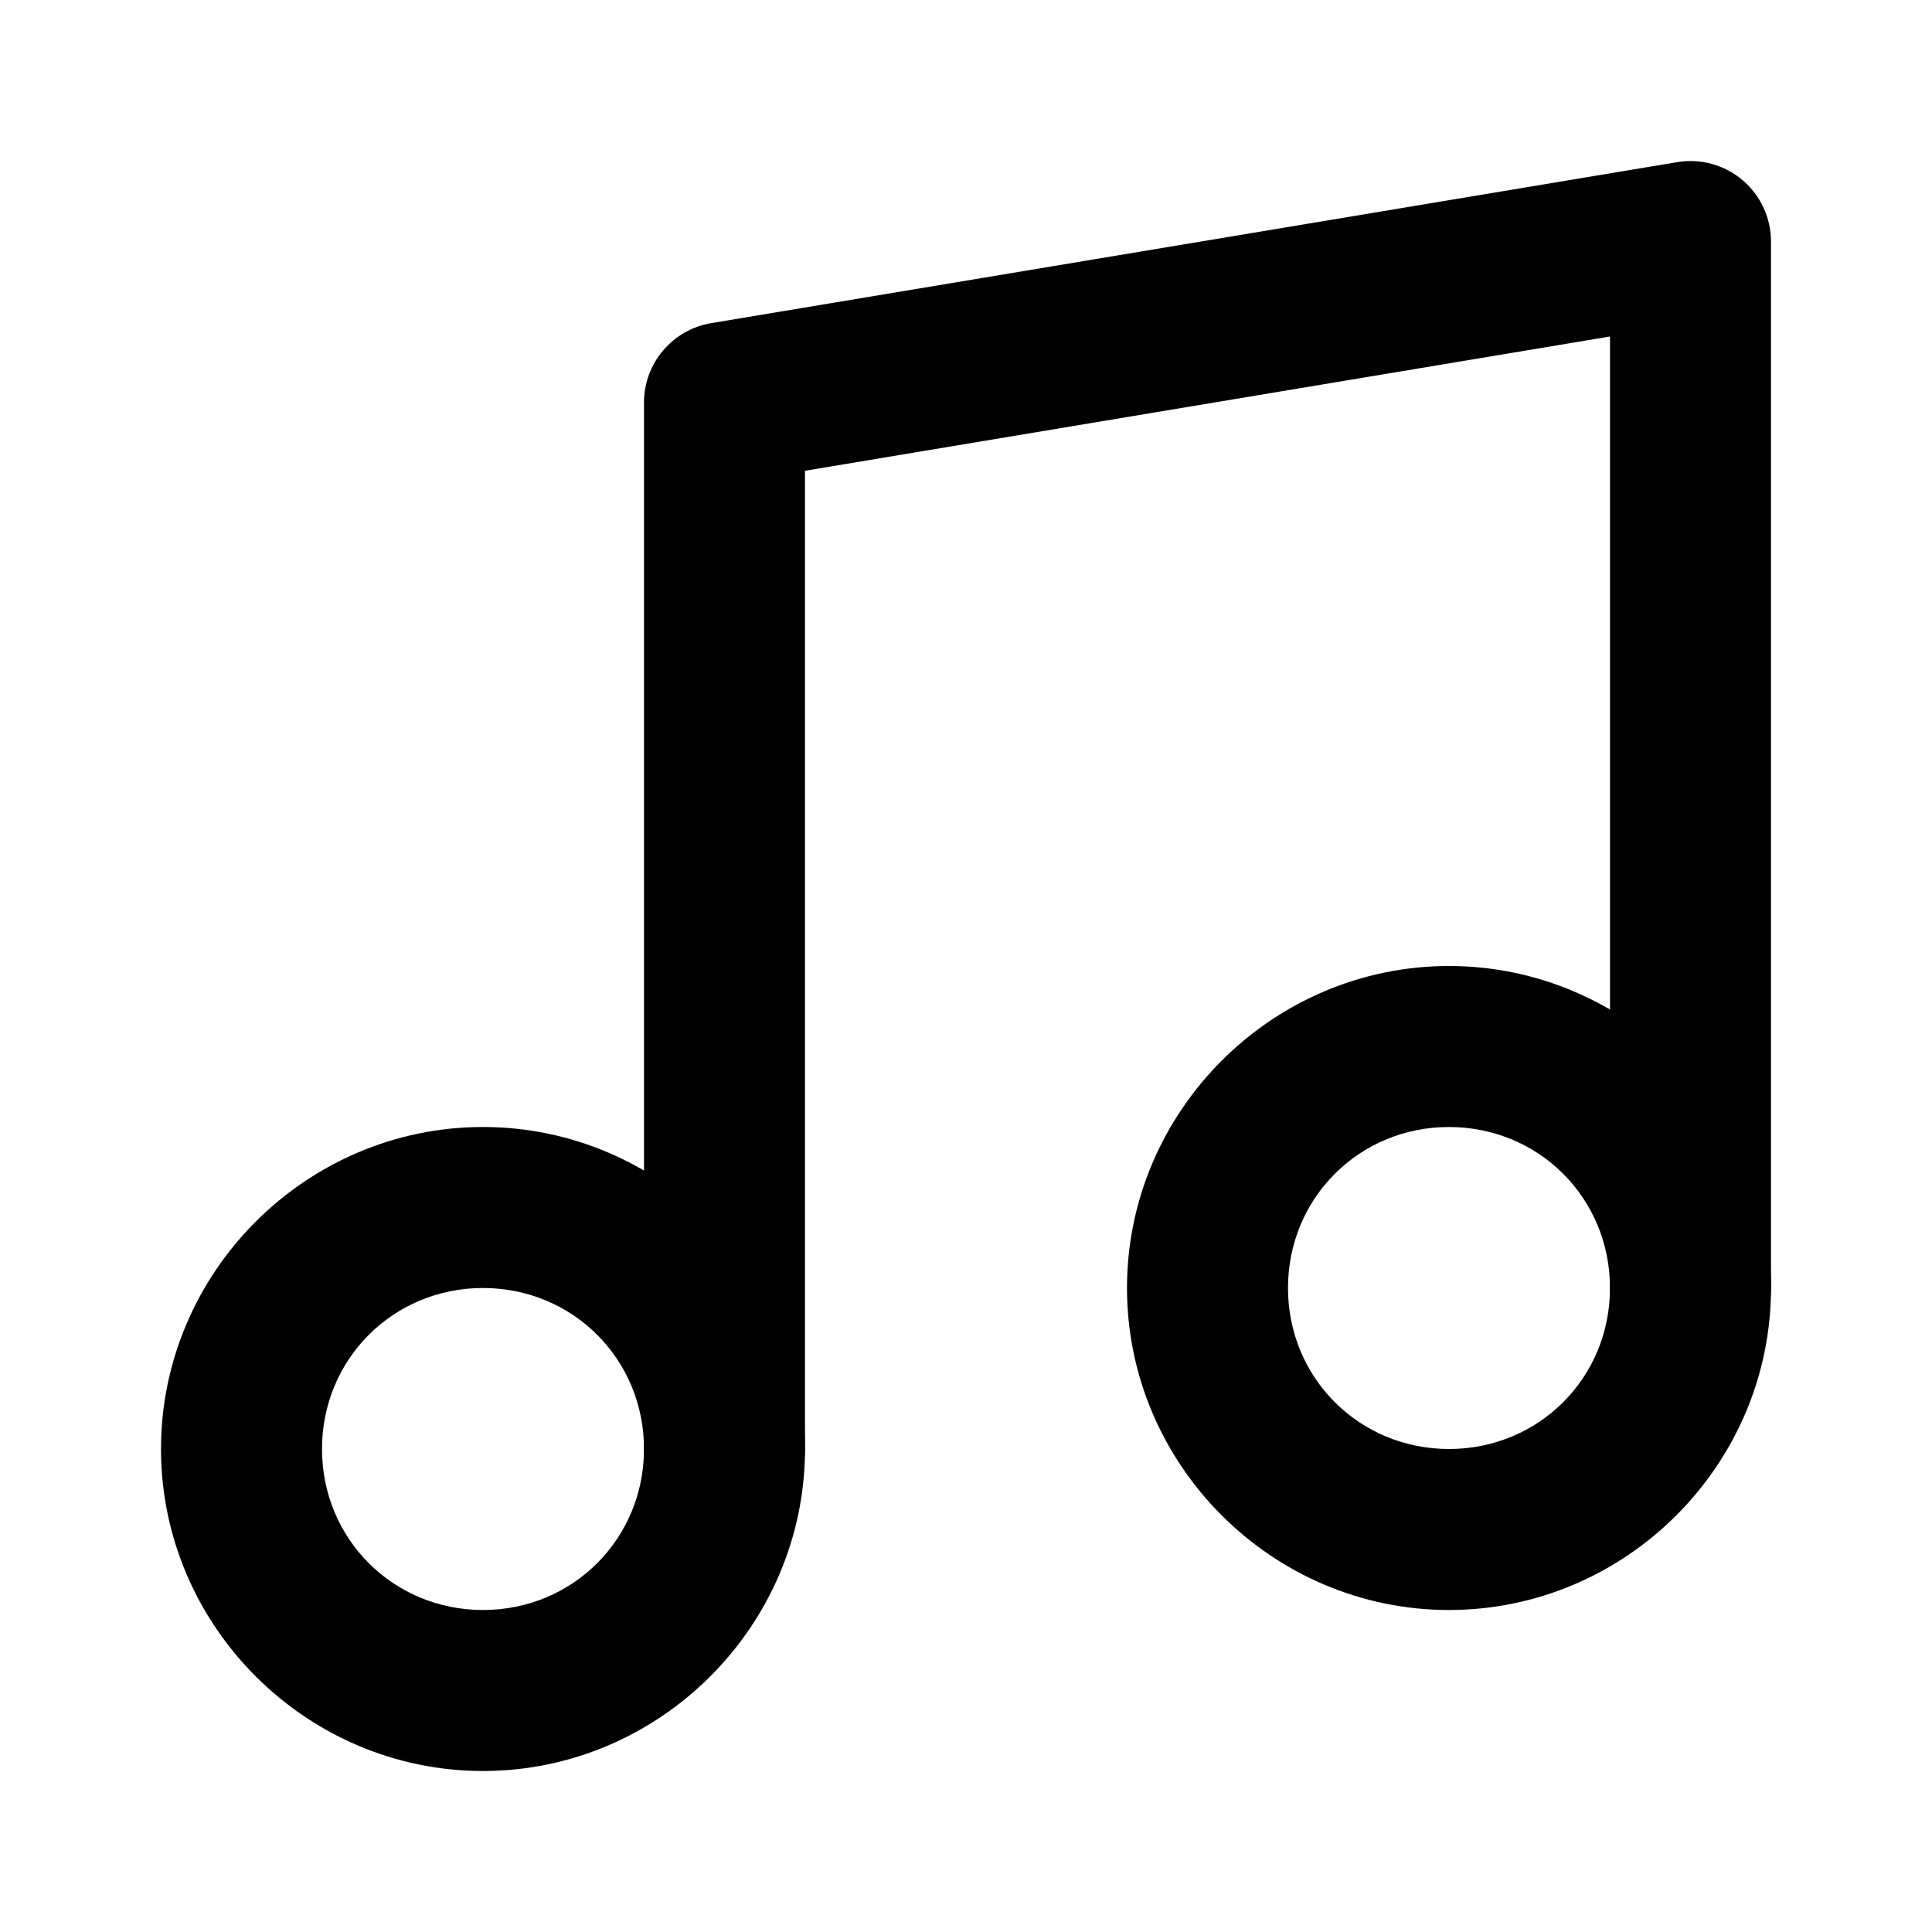
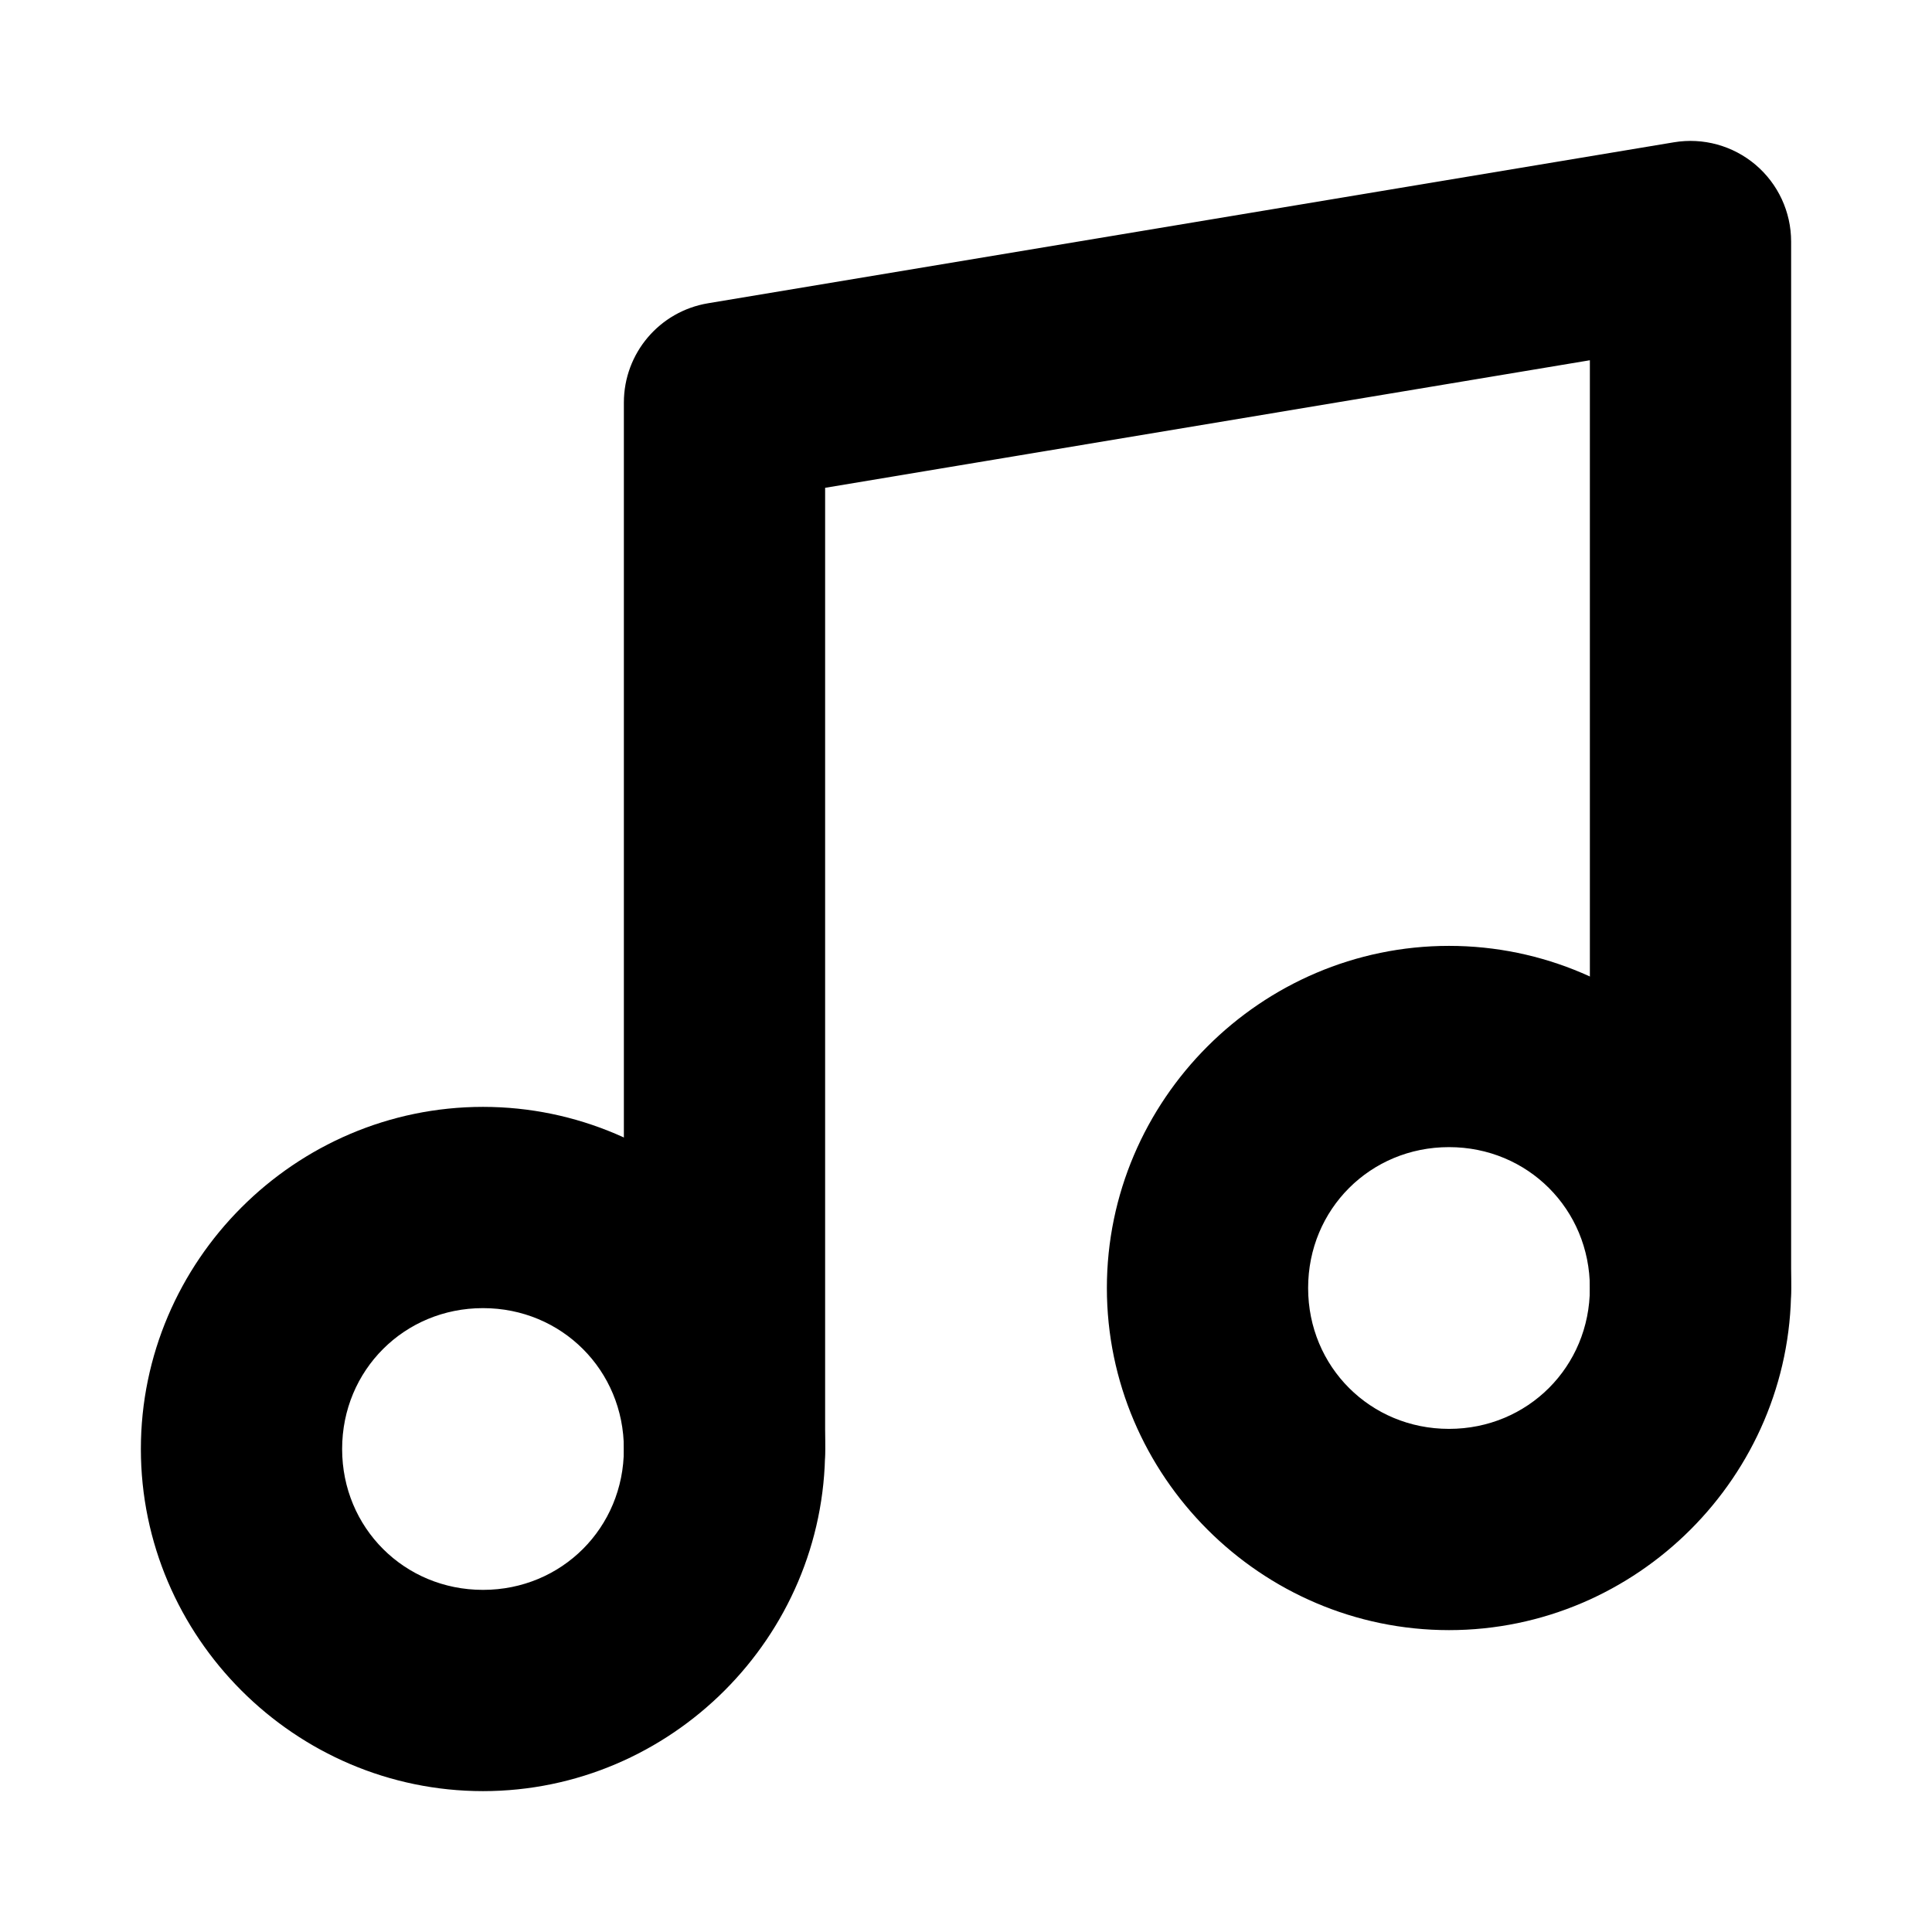
- <svg xmlns="http://www.w3.org/2000/svg" viewBox="0 0 24 24" width="24" height="24" version="1.1" id="svg2">
-   <defs id="defs2" />
-   <path style="baseline-shift:baseline;display:inline;overflow:visible;vector-effect:none;stroke-linecap:round;stroke-linejoin:round;enable-background:accumulate;stop-color:#000000;stop-opacity:1;opacity:1" d="m 20.836,2.014 -12,2 A 1,1 0 0 0 8,5 v 13 a 1,1 0 0 0 1,1 1,1 0 0 0 1,-1 V 5.848 L 20,4.18 V 16 a 1,1 0 0 0 1,1 1,1 0 0 0 1,-1 V 3 A 1,1 0 0 0 20.836,2.014 Z" id="path1" />
-   <path style="baseline-shift:baseline;display:inline;overflow:visible;vector-effect:none;enable-background:accumulate;stop-color:#000000;stop-opacity:1;opacity:1" d="m 6,14 c -2.197,0 -4,1.803 -4,4 0,2.197 1.803,4 4,4 2.197,0 4,-1.803 4,-4 0,-2.197 -1.803,-4 -4,-4 z m 0,2 c 1.116,0 2,0.884 2,2 0,1.116 -0.884,2 -2,2 -1.116,0 -2,-0.884 -2,-2 0,-1.116 0.884,-2 2,-2 z" id="circle1" />
-   <path style="baseline-shift:baseline;display:inline;overflow:visible;vector-effect:none;enable-background:accumulate;stop-color:#000000;stop-opacity:1;opacity:1" d="m 18,12 c -2.197,0 -4,1.803 -4,4 0,2.197 1.803,4 4,4 2.197,0 4,-1.803 4,-4 0,-2.197 -1.803,-4 -4,-4 z m 0,2 c 1.116,0 2,0.884 2,2 0,1.116 -0.884,2 -2,2 -1.116,0 -2,-0.884 -2,-2 0,-1.116 0.884,-2 2,-2 z" id="circle2" />
+ <svg xmlns="http://www.w3.org/2000/svg" viewBox="0 0 24 24" width="24" height="24" fill="none" stroke="currentColor" stroke-width="1.8" stroke-linecap="round" stroke-linejoin="round" version="1.1" id="svg1">
+   <defs id="defs1" />
+   <path d="m 20.836,2.014 -12,2 A 1,1 0 0 0 8,5 v 13 a 1,1 0 0 0 1,1 1,1 0 0 0 1,-1 V 5.848 L 20,4.18 V 16 a 1,1 0 0 0 1,1 1,1 0 0 0 1,-1 V 3 A 1,1 0 0 0 20.836,2.014 Z" id="path1" stroke-linecap="round" stroke-linejoin="round" opacity="1" fill="currentColor" style="stroke-width:0.5;stroke-dasharray:none" />
+   <path d="m 6,14 c -2.197,0 -4,1.803 -4,4 0,2.197 1.803,4 4,4 2.197,0 4,-1.803 4,-4 0,-2.197 -1.803,-4 -4,-4 z m 0,2 c 1.116,0 2,0.884 2,2 0,1.116 -0.884,2 -2,2 -1.116,0 -2,-0.884 -2,-2 0,-1.116 0.884,-2 2,-2 z" id="circle1" opacity="1" fill="currentColor" style="stroke-width:0.5;stroke-dasharray:none" />
+   <path d="m 18,12 c -2.197,0 -4,1.803 -4,4 0,2.197 1.803,4 4,4 2.197,0 4,-1.803 4,-4 0,-2.197 -1.803,-4 -4,-4 z m 0,2 c 1.116,0 2,0.884 2,2 0,1.116 -0.884,2 -2,2 -1.116,0 -2,-0.884 -2,-2 0,-1.116 0.884,-2 2,-2 z" id="circle2" opacity="1" fill="currentColor" style="stroke-width:0.5;stroke-dasharray:none" />
</svg>
